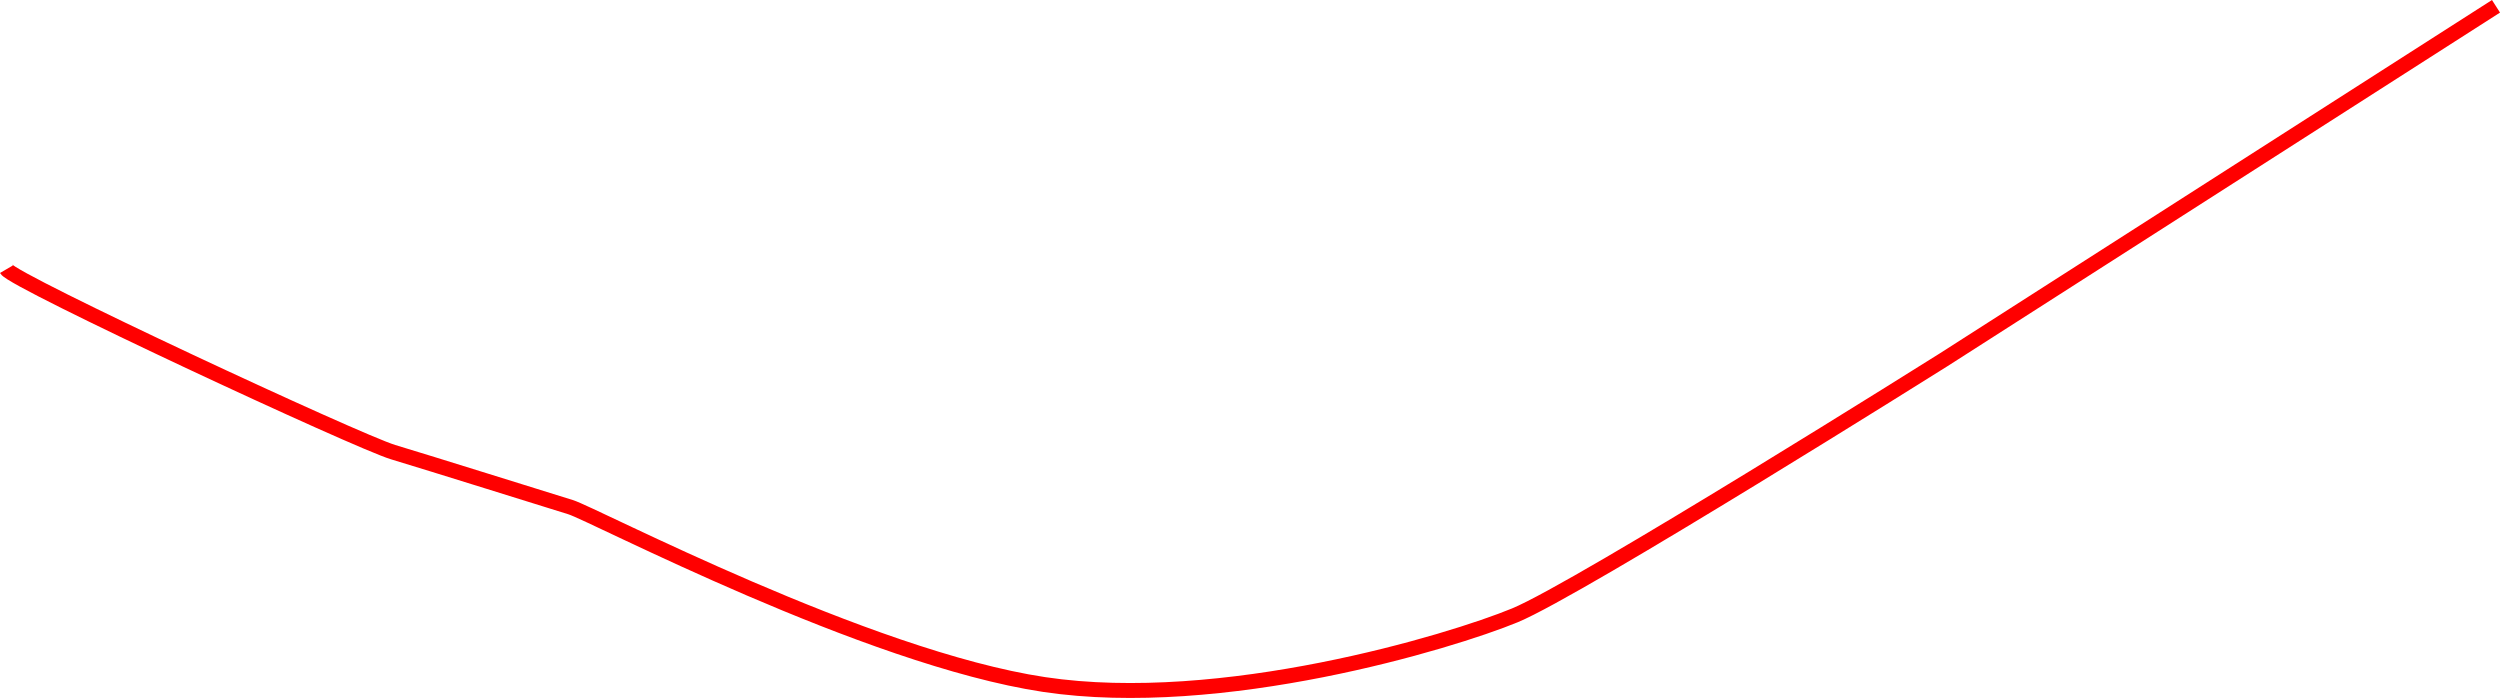
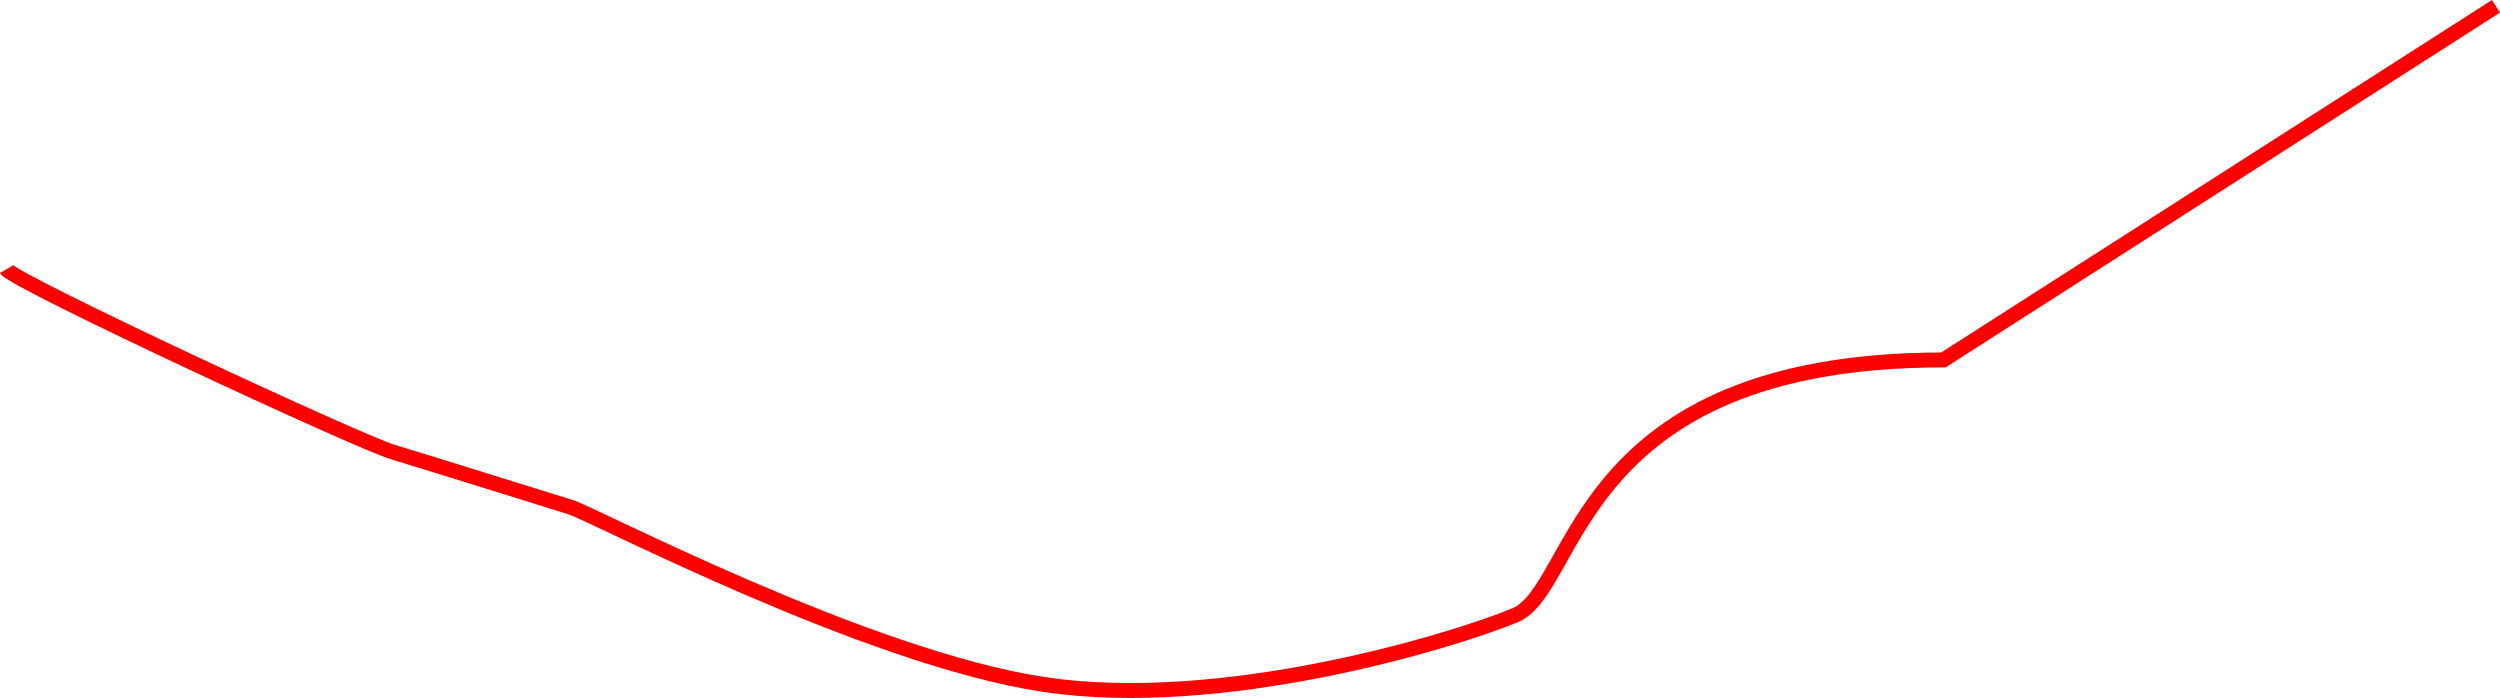
<svg xmlns="http://www.w3.org/2000/svg" viewBox="0 0 1004.76 280.51">
  <defs>
    <style>.d{fill:none;stroke:red;stroke-miterlimit:10;stroke-width:6px;}</style>
  </defs>
  <g id="a" />
  <g id="b">
    <g id="c">
-       <path class="d" d="M2.59,108.2c2.85,4.89,141.15,69.24,155.41,73.52,14.26,4.28,62.02,19.25,71.29,22.1s119.05,60.59,190.34,71.29c71.29,10.69,163.25-17.11,189.2-27.8,25.95-10.69,172.23-102.65,172.23-102.65L1003.15,2.53" />
+       <path class="d" d="M2.59,108.2c2.85,4.89,141.15,69.24,155.41,73.52,14.26,4.28,62.02,19.25,71.29,22.1s119.05,60.59,190.34,71.29c71.29,10.69,163.25-17.11,189.2-27.8,25.95-10.69,23-102.65,172.23-102.65L1003.15,2.53" />
    </g>
  </g>
</svg>
